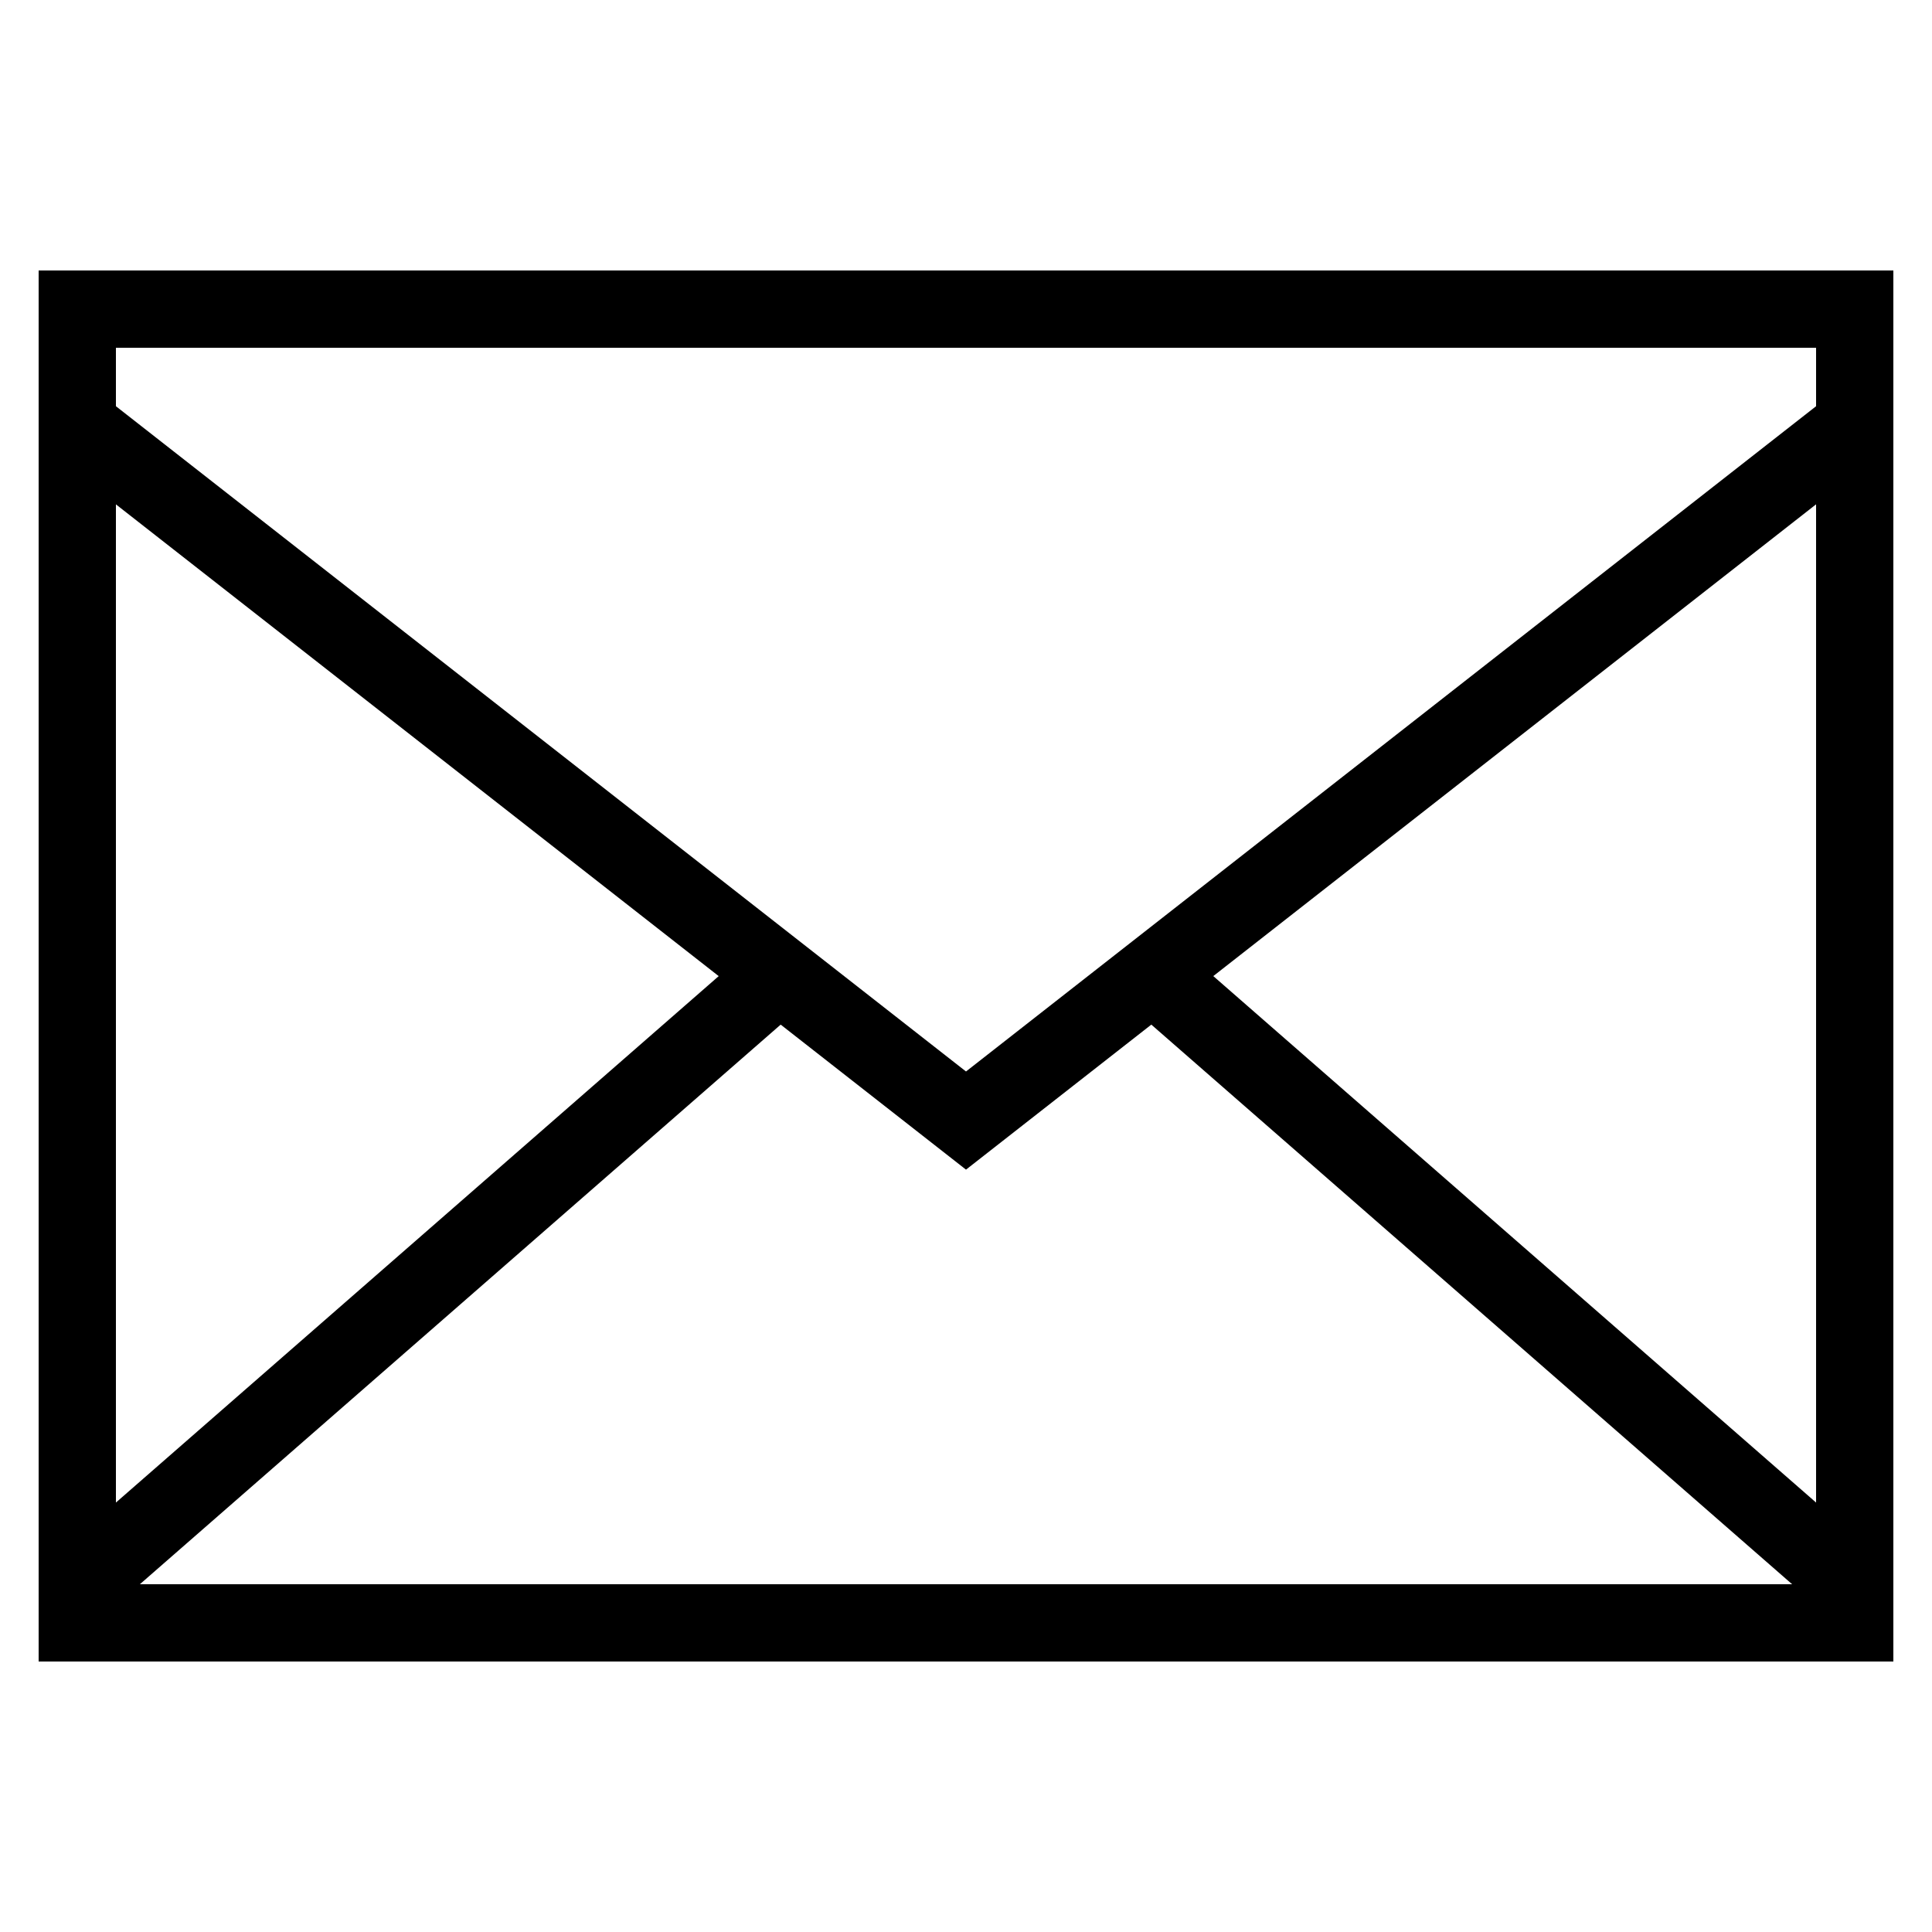
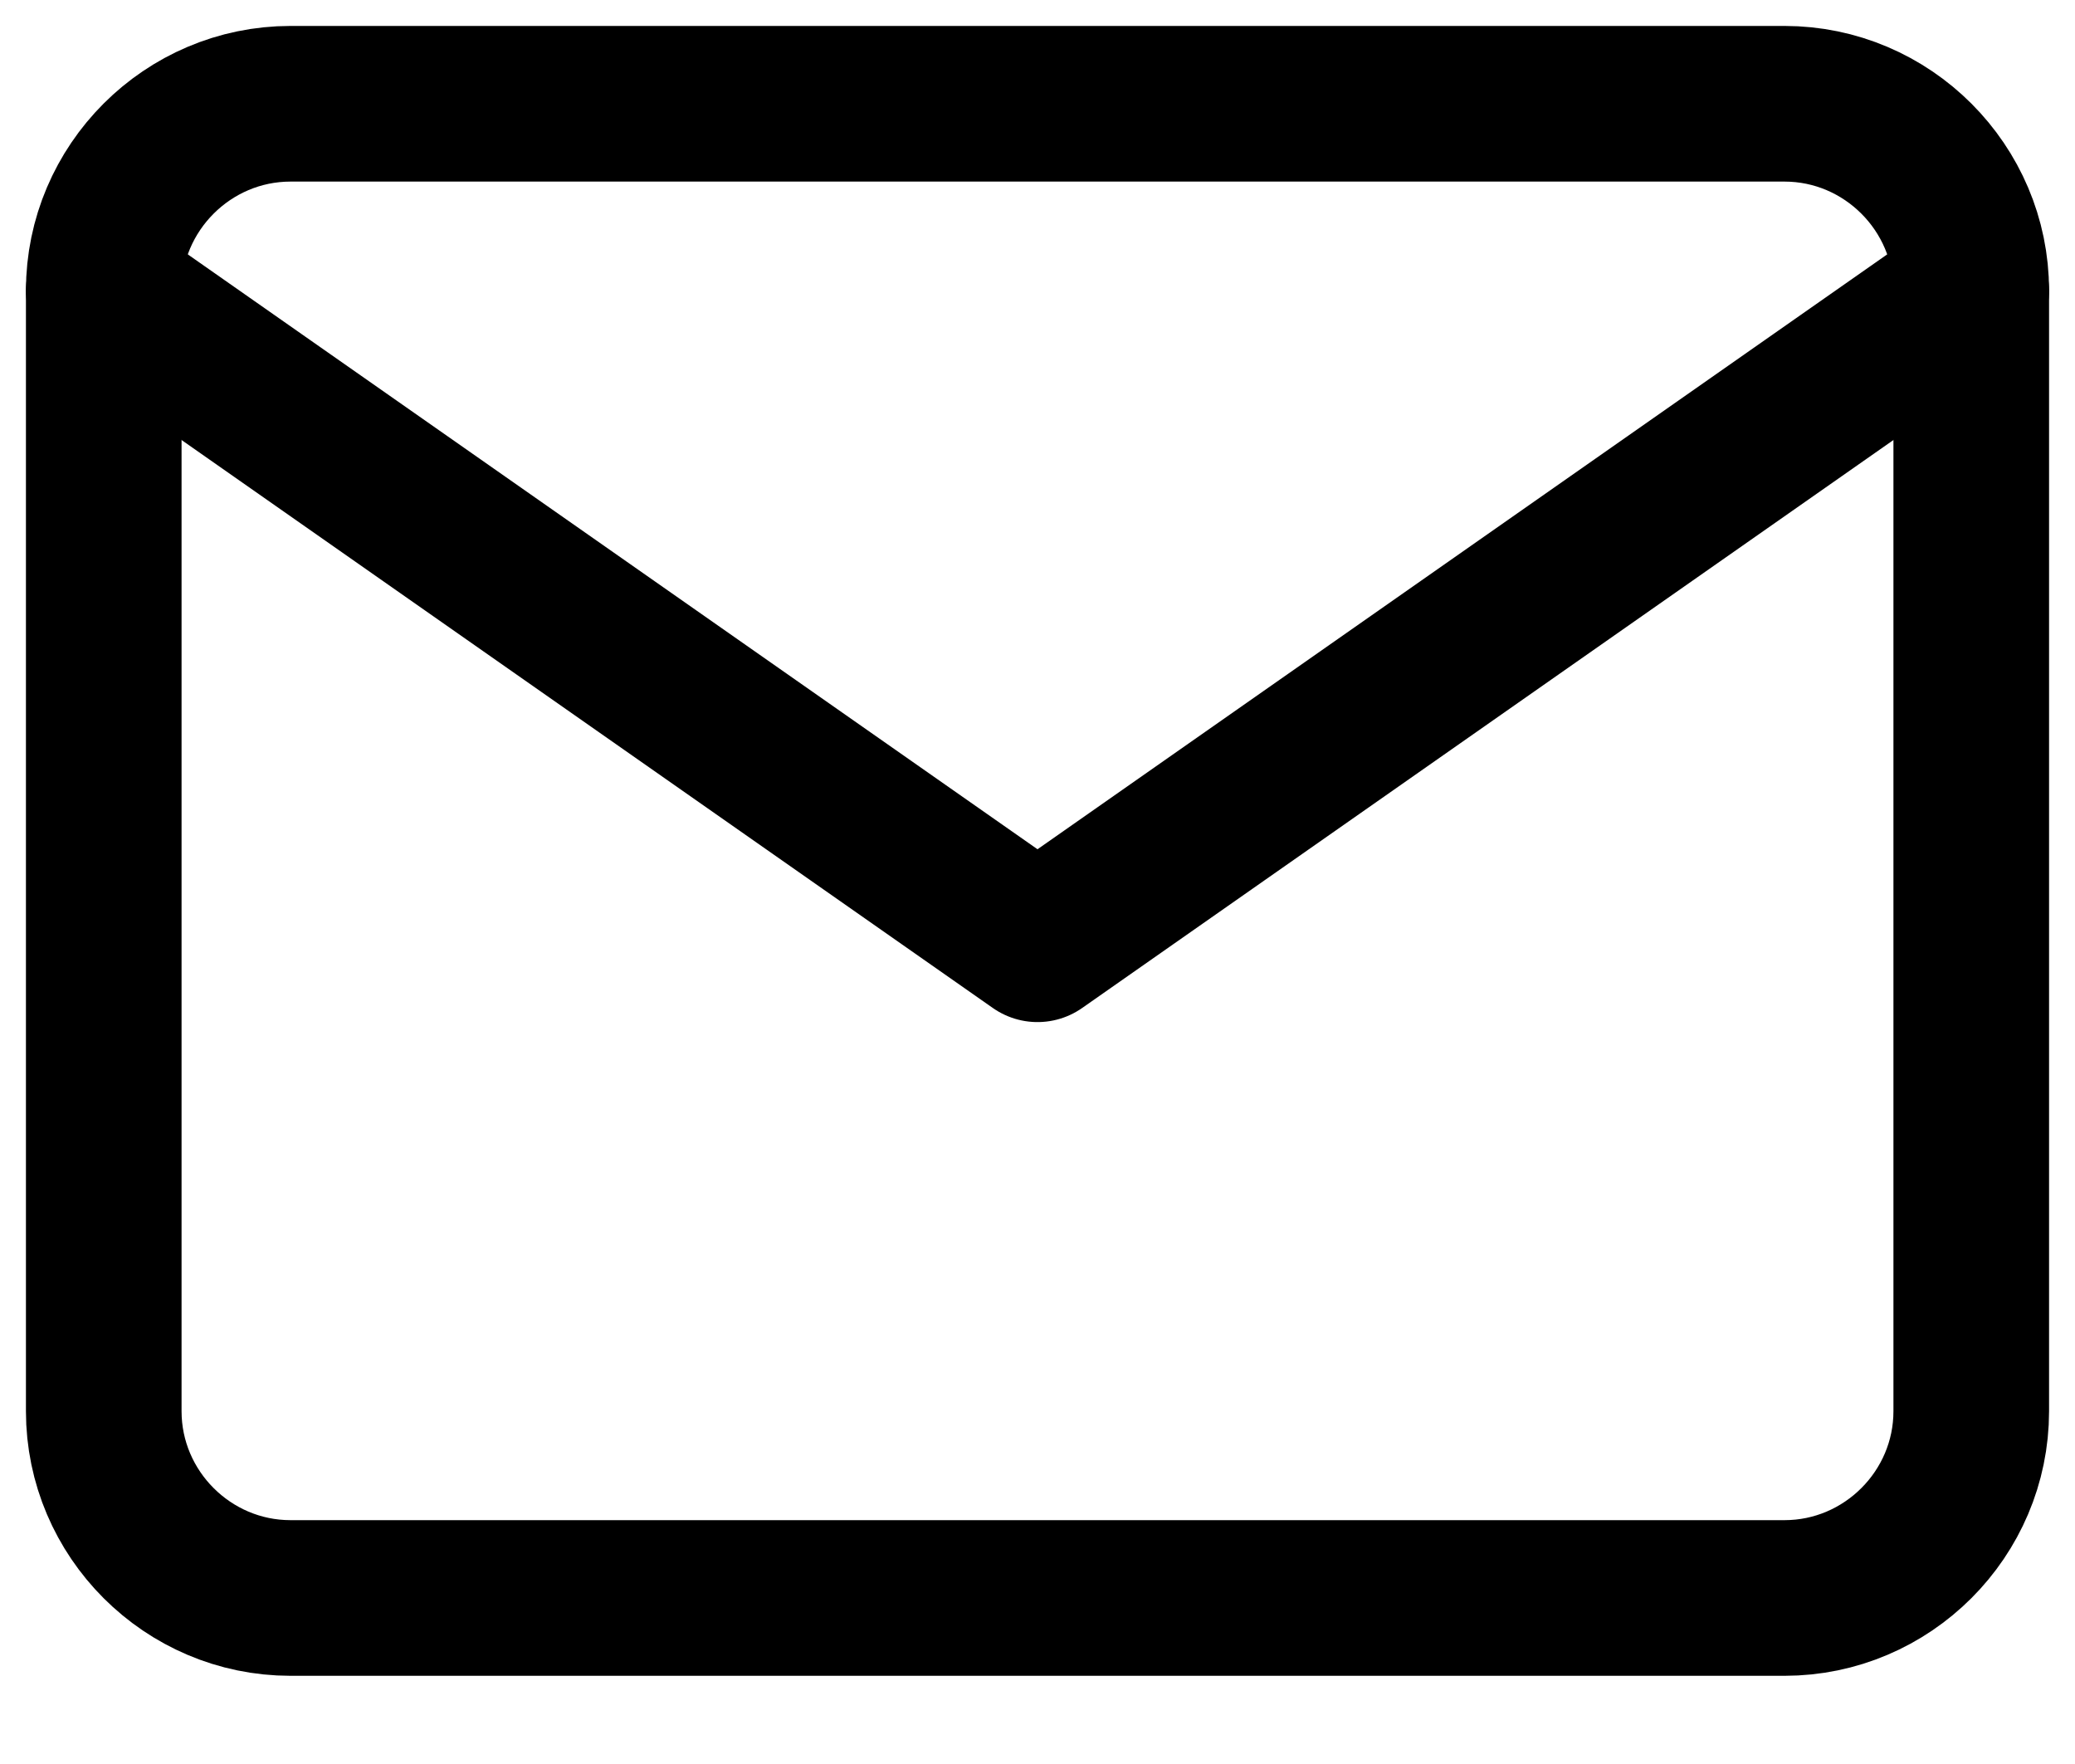
- <svg xmlns="http://www.w3.org/2000/svg" id="Layer_1" style="enable-background:new 0 0 50 50;" version="1.1" viewBox="0 0 50 50" xml:space="preserve">
-   <g id="Layer_1_1_">
-     <path d="M1,11.487v29.146V43h48v-2.367V11.487V7H1V11.487z M3,13.053l15.6,12.209L3,38.886V13.053z M3.62,41l16.584-14.483   L25,30.27l4.796-3.753L46.38,41H3.62z M47,38.886L31.4,25.261L47,13.052V38.886z M3,9h44v1.513L25,27.73L3,10.513V9z" />
+ <svg xmlns="http://www.w3.org/2000/svg" width="20" height="17" viewBox="0 0 20 17">
+   <g fill="none" fill-rule="evenodd" stroke="#000" stroke-linecap="round" stroke-linejoin="round" stroke-width="1.5">
+     <path d="M2.8 1h14.4c.99 0 1.8.81 1.8 1.8v10.8c0 .99-.81 1.8-1.8 1.8H2.8c-.99 0-1.8-.81-1.8-1.8V2.8C1 1.81 1.81 1 2.8 1z" />
+     <path d="M19 2.8l-9 6.3-9-6.3" />
  </g>
</svg>
